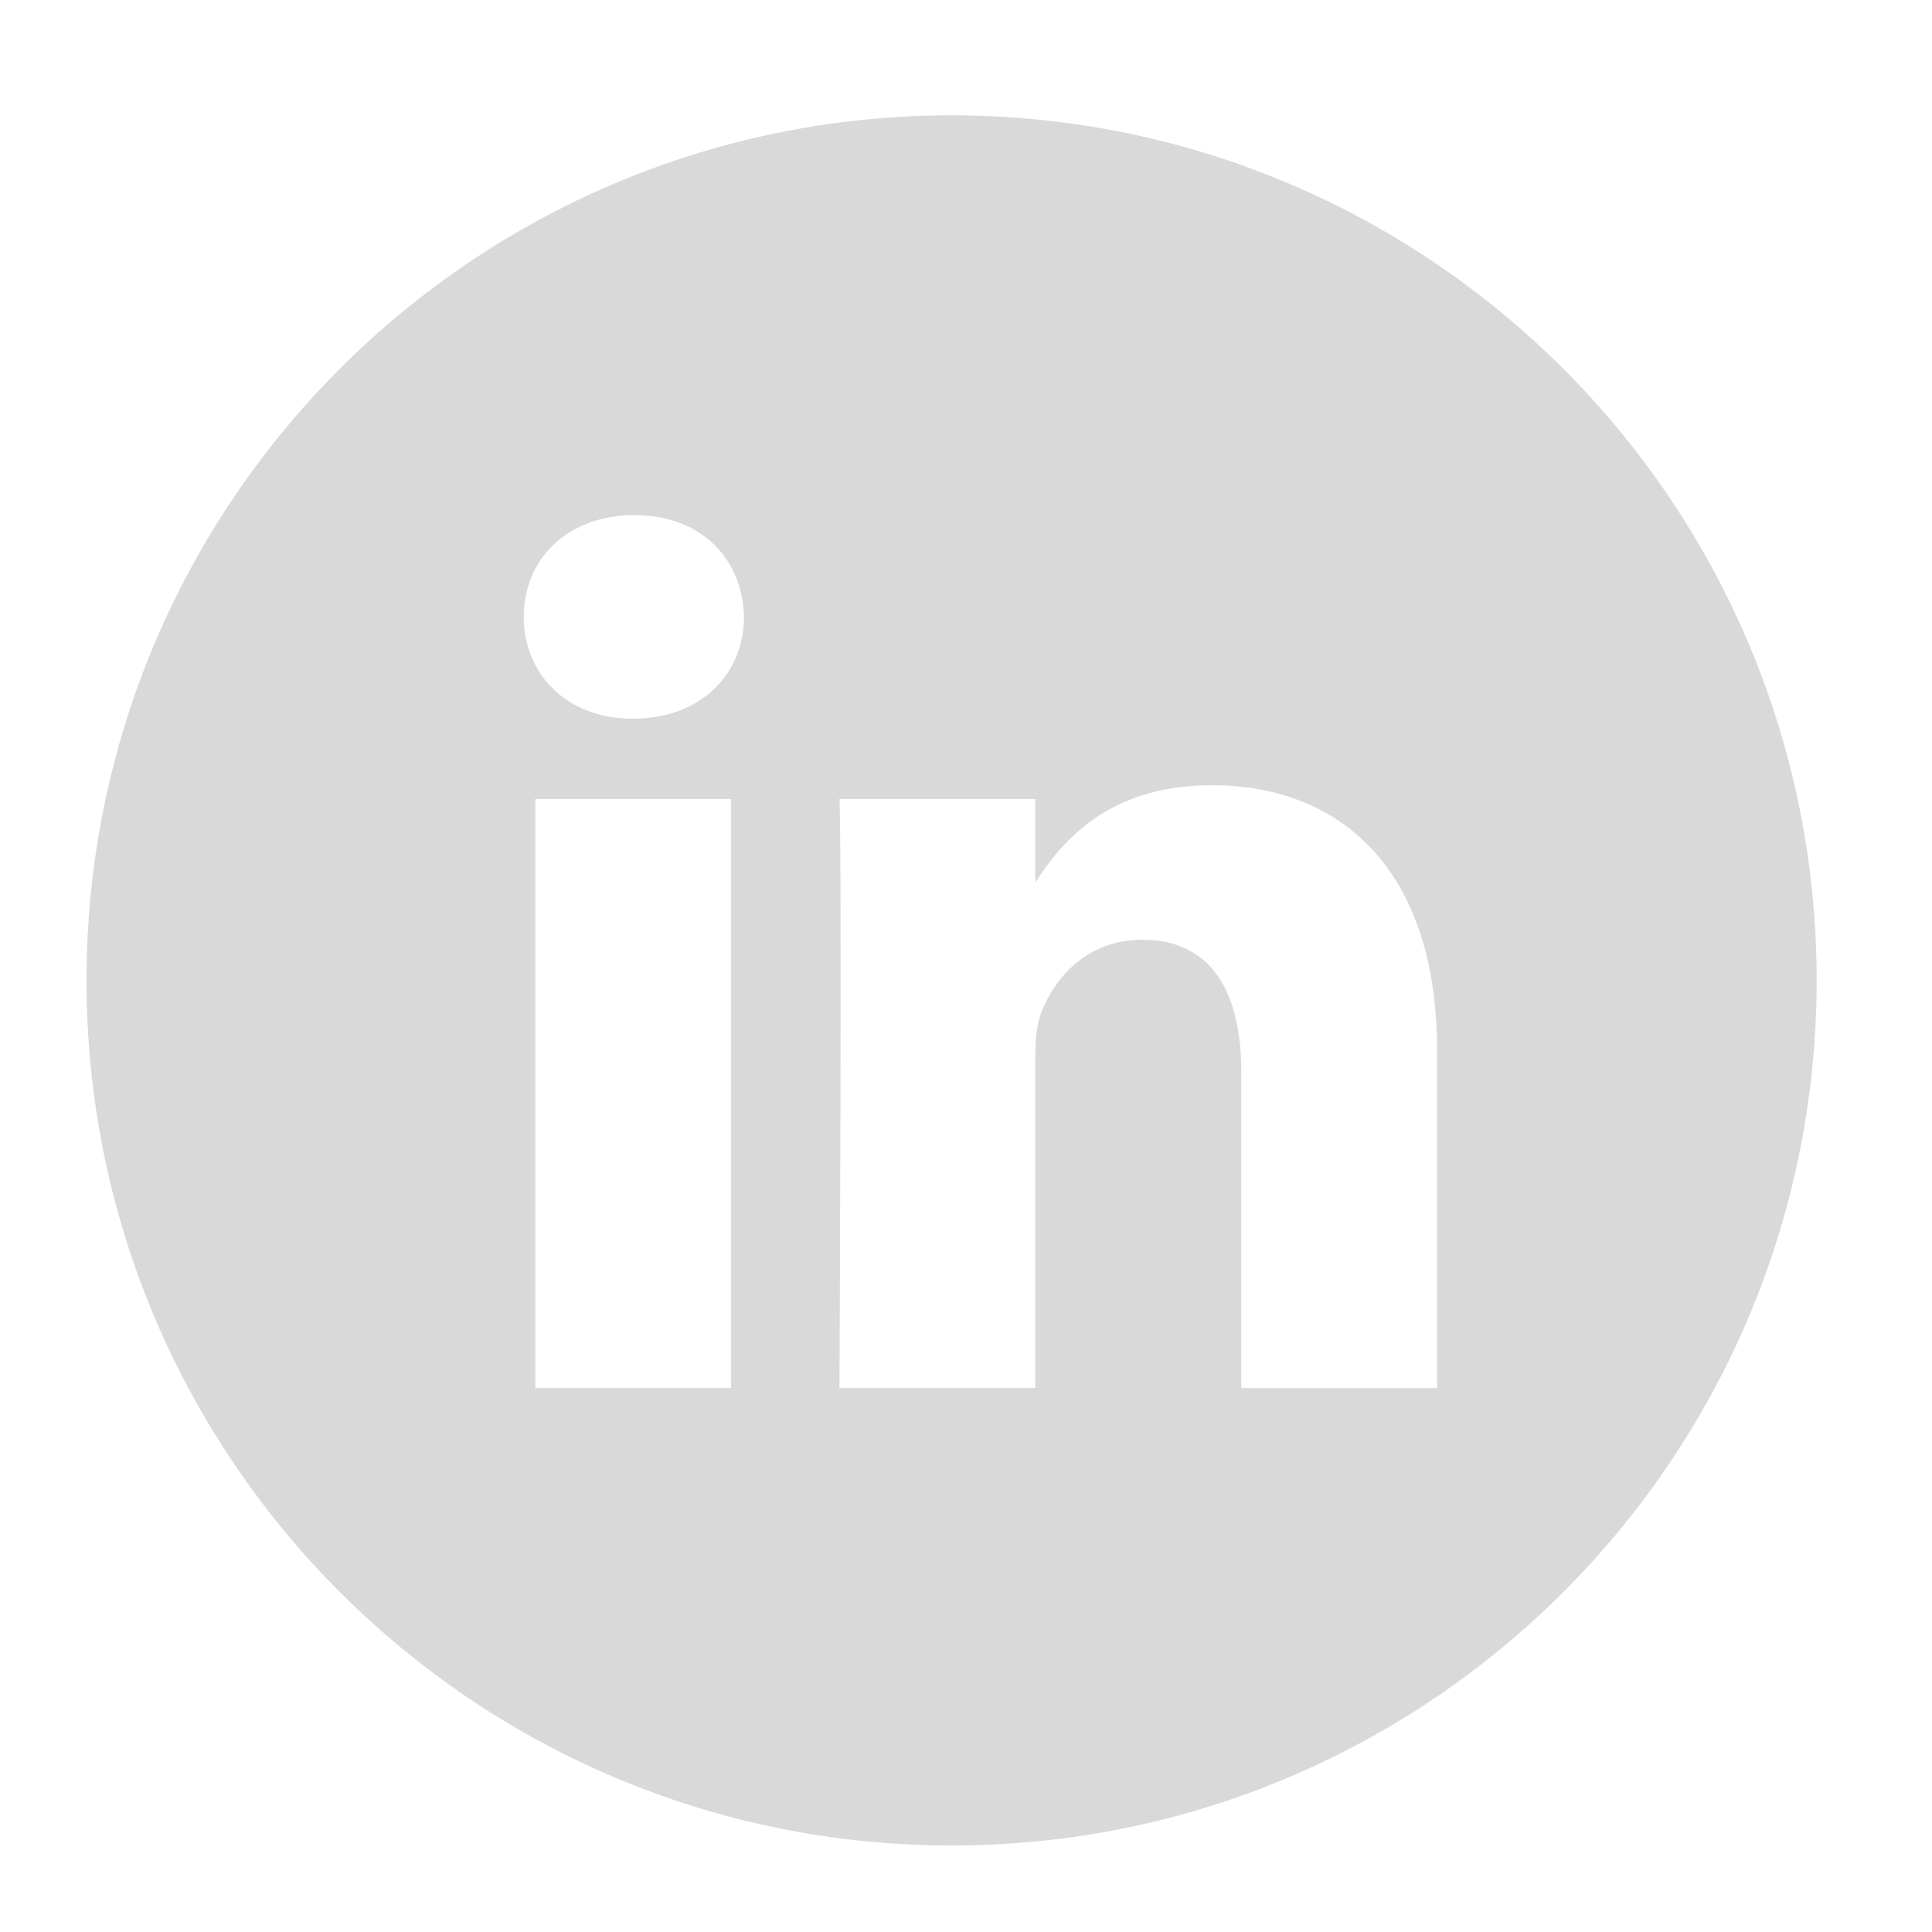
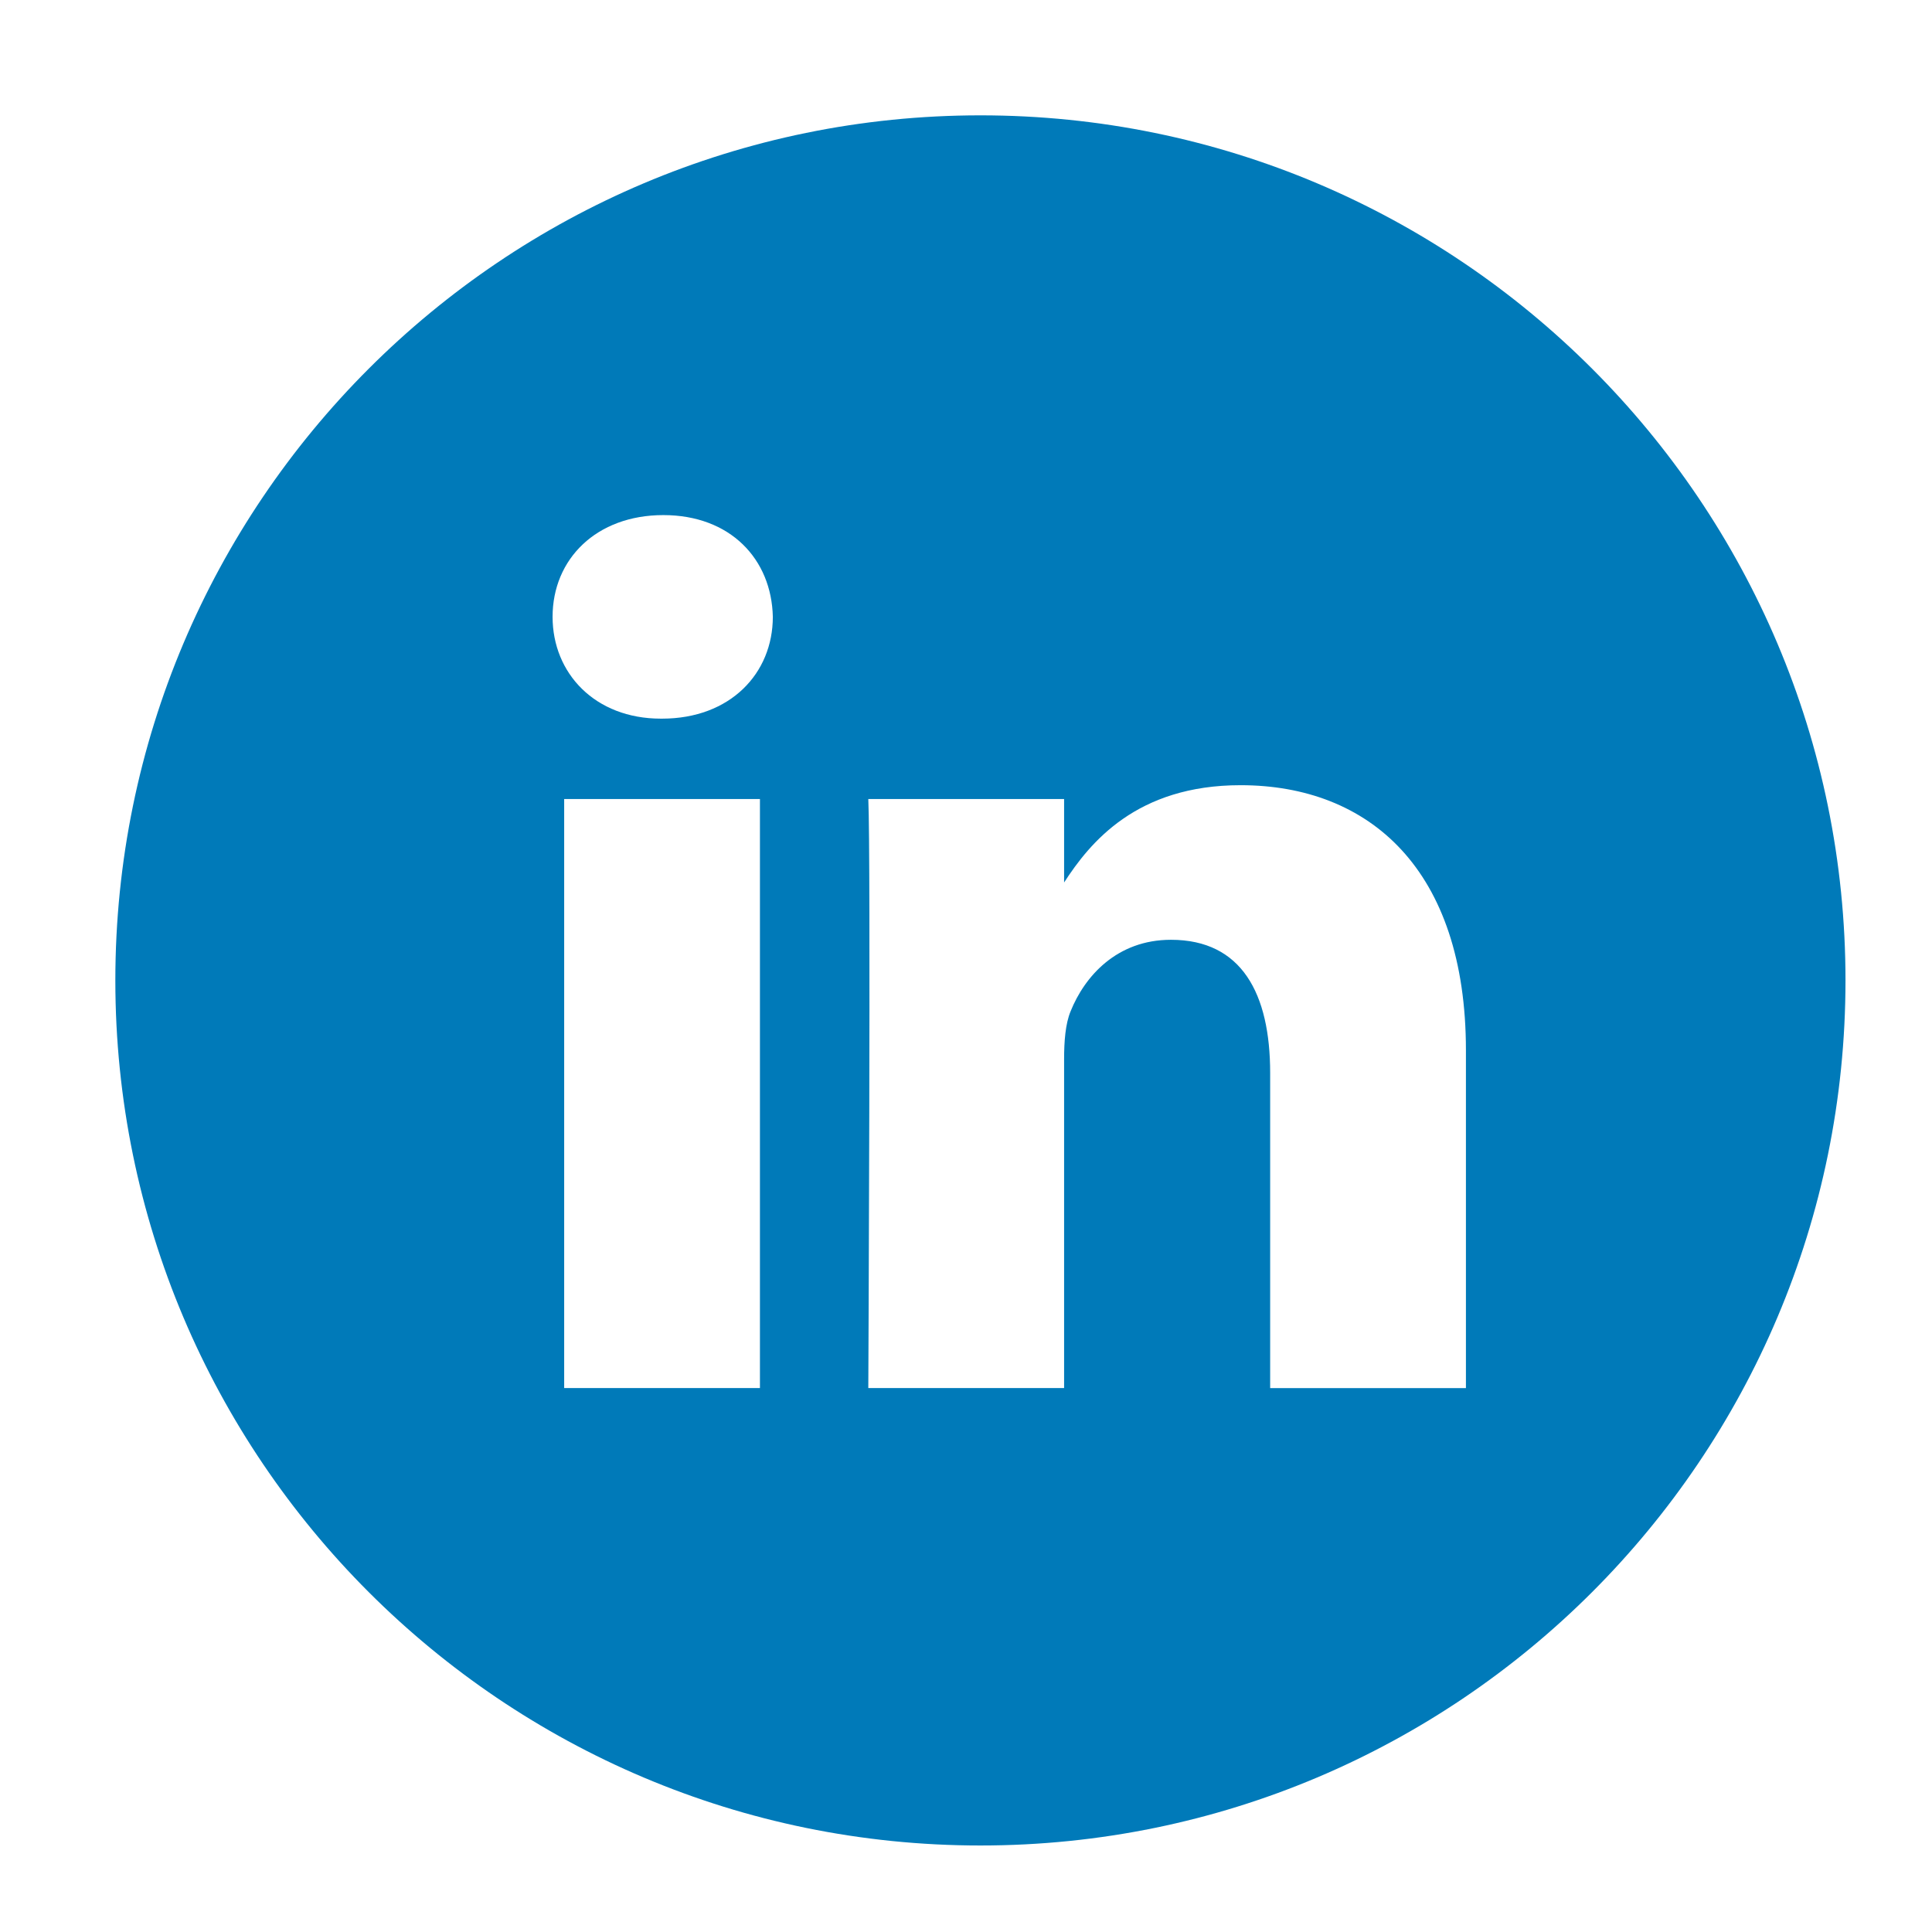
<svg xmlns="http://www.w3.org/2000/svg" height="67px" id="Layer_1" style="enable-background:new 0 0 67 67;" version="1.1" viewBox="0 0 67 67" width="67px" xml:space="preserve">
-   <path d="M49.837,48.137V36.425c0-6.275-3.35-9.195-7.816-9.195  c-3.604,0-5.219,1.983-6.119,3.374V27.71h-6.79c0.09,1.917,0,20.427,0,20.427h6.79V36.729c0-0.609,0.044-1.219,0.224-1.655  c0.49-1.22,1.607-2.483,3.482-2.483c2.458,0,3.44,1.873,3.44,4.618v10.929H49.837z M21.959,24.922c2.367,0,3.842-1.57,3.842-3.531  c-0.044-2.003-1.475-3.528-3.797-3.528s-3.841,1.524-3.841,3.528c0,1.961,1.474,3.531,3.753,3.531H21.959z M33,64  C16.432,64,3,50.568,3,34C3,17.431,16.432,4,33,4s30,13.431,30,30C63,50.568,49.568,64,33,64z M25.354,48.137V27.71h-6.789v20.427  H25.354z" style="fill-rule:evenodd;clip-rule:evenodd;fill:#D8D9D8;" />
+   <path d="M50.837,48.137V36.425c0-6.275-3.35-9.195-7.816-9.195  c-3.604,0-5.219,1.983-6.119,3.374V27.71h-6.79c0.09,1.917,0,20.427,0,20.427h6.79V36.729c0-0.609,0.044-1.219,0.224-1.655  c0.49-1.22,1.607-2.483,3.482-2.483c2.458,0,3.44,1.873,3.44,4.618v10.929H50.837z M22.959,24.922c2.367,0,3.842-1.57,3.842-3.531  c-0.044-2.003-1.475-3.528-3.797-3.528s-3.841,1.524-3.841,3.528c0,1.961,1.474,3.531,3.753,3.531H22.959z M34,64  C17.432,64,4,50.568,4,34C4,17.431,17.432,4,34,4s30,13.431,30,30C64,50.568,50.568,64,34,64z M26.354,48.137V27.71h-6.789v20.427  H26.354z" style="fill-rule:evenodd;clip-rule:evenodd;fill:#007AB9;" />
</svg>
